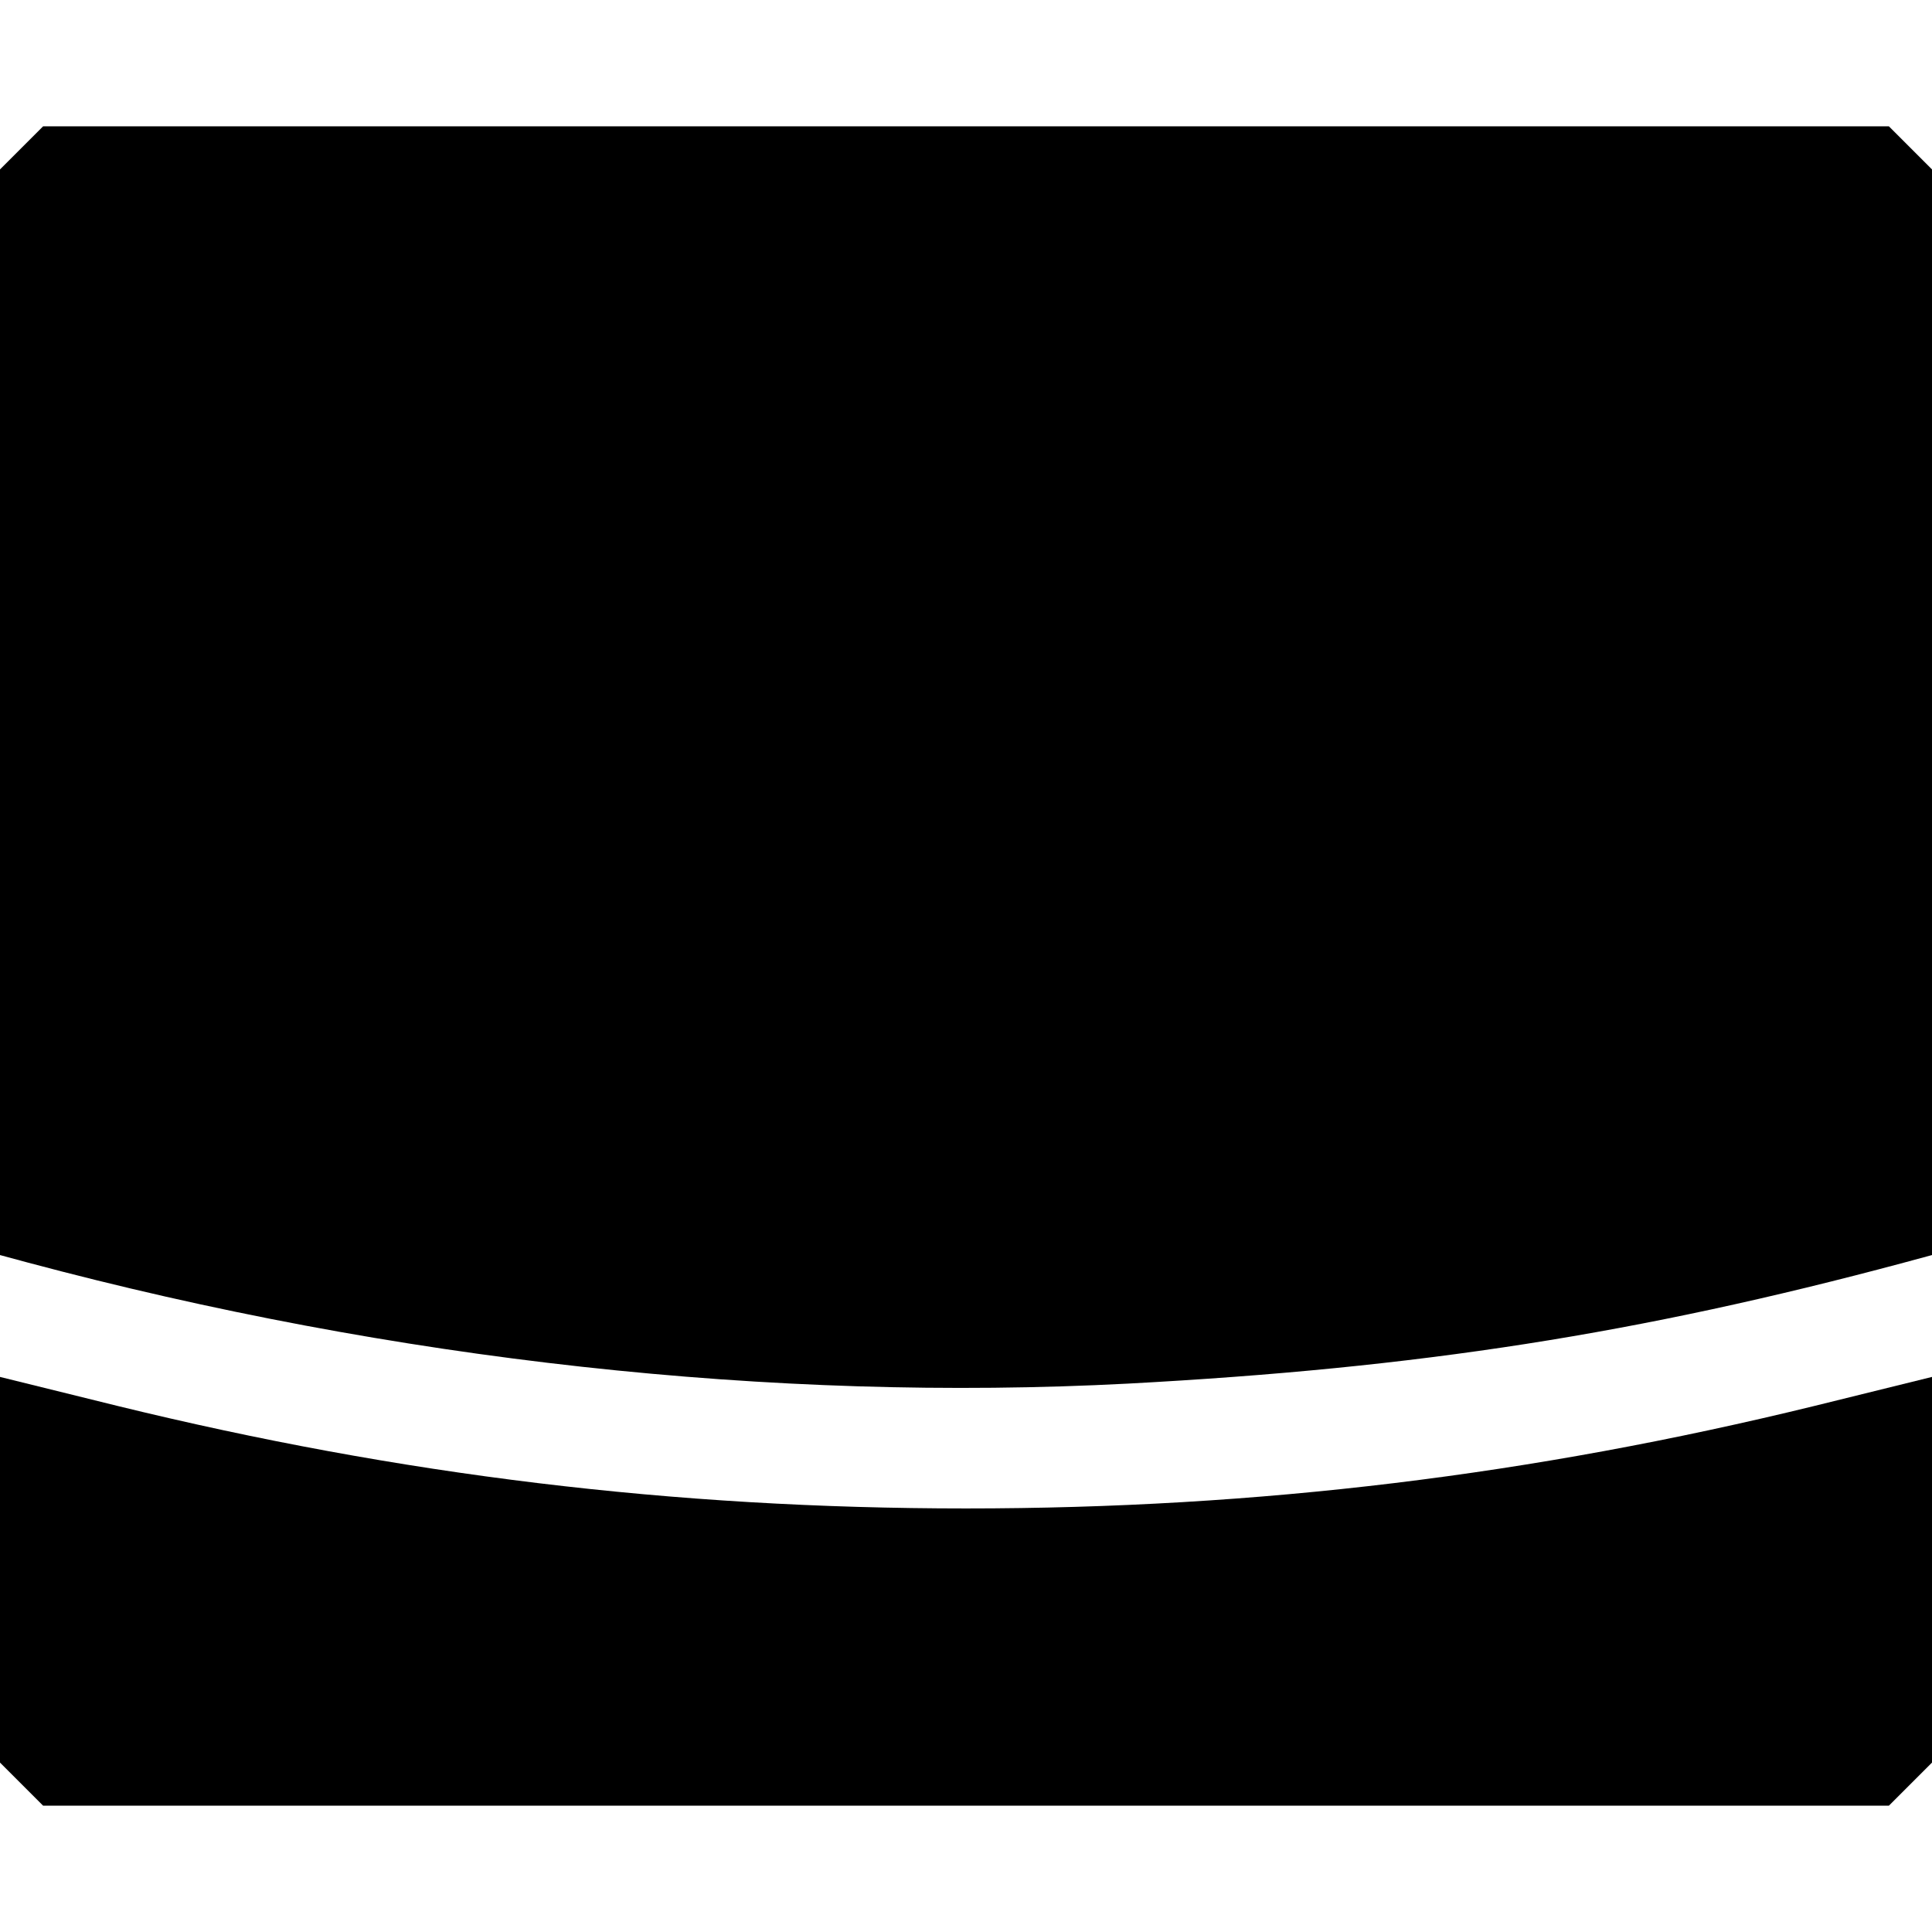
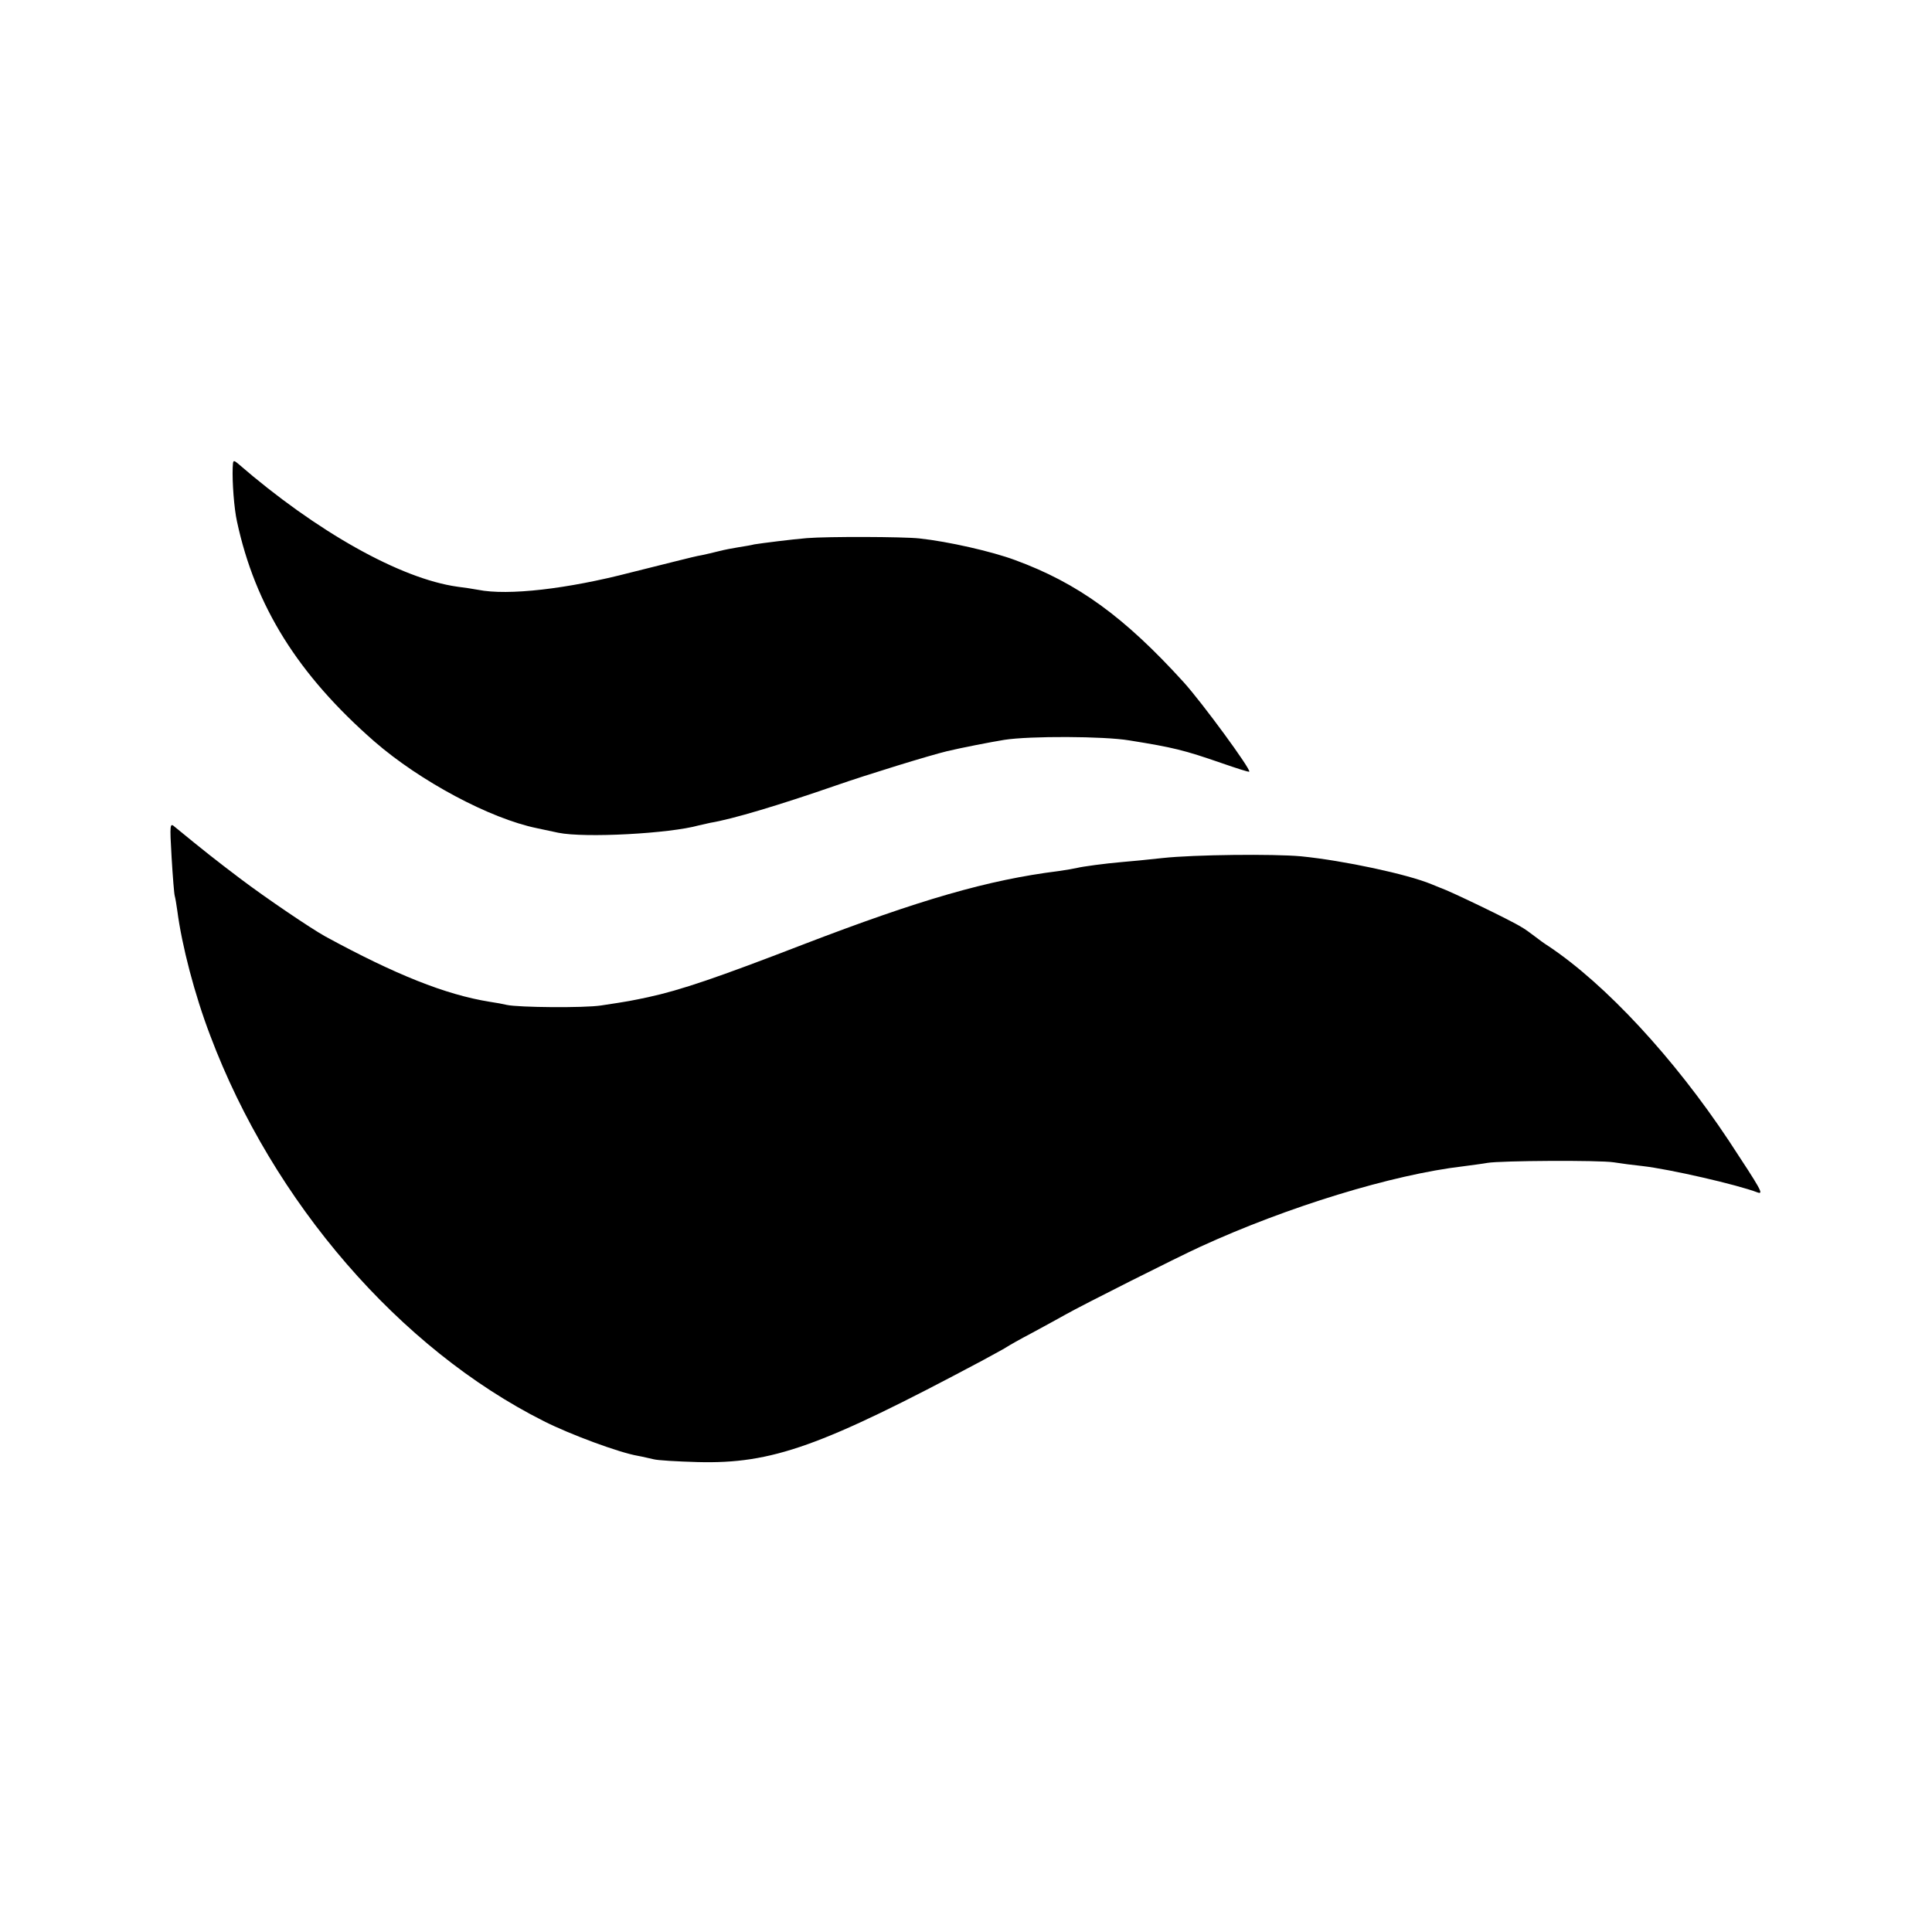
- <svg xmlns="http://www.w3.org/2000/svg" version="1.0" width="260pt" height="260pt" viewBox="0 0 260 260" preserveAspectRatio="xMidYMid meet">
-   <g transform="translate(0,260) scale(0.1,-0.1)" fill="#000000" stroke="none">
-     <path d="M29 2401 l-29 -29 0 -731 0 -730 37 -10 c494 -132 1003 -188 1481 -163 392 21 687 67 1045 163 l37 10 0 730 0 731 -29 29 -29 29 -1242 0 -1242 0 -29 -29z" />
-     <path d="M0 488 l0 -260 29 -29 29 -29 1242 0 1242 0 29 29 29 29 0 260 0 259 -158 -39 c-380 -93 -748 -138 -1142 -138 -394 0 -762 45 -1142 138 l-158 39 0 -259z" />
+ <svg xmlns="http://www.w3.org/2000/svg" version="1.0" width="680pt" height="680pt" viewBox="0 0 680 680" preserveAspectRatio="xMidYMid meet">
+   <g transform="translate(0,680) scale(0.1,-0.1)" fill="#000000" stroke="none">
+     <path d="M819 5154 c-2 -51 5 -144 15 -189 64 -298 214 -539 484 -775 160 -139 406 -271 572 -305 14 -3 48 -10 75 -16 93 -19 392 -3 495 26 8 2 26 6 40 9 78 13 239 61 444 132 109 38 327 105 389 120 50 12 153 32 202 40 90 14 351 13 440 -2 156 -25 192 -34 325 -80 52 -18 95 -32 97 -30 7 7 -165 242 -231 315 -210 231 -373 349 -594 430 -81 30 -234 65 -337 76 -57 6 -320 7 -395 1 -50 -4 -161 -18 -185 -22 -11 -3 -36 -7 -55 -10 -19 -3 -51 -9 -70 -14 -19 -5 -46 -11 -60 -14 -14 -2 -54 -12 -90 -21 -36 -9 -72 -18 -80 -20 -8 -2 -44 -11 -80 -20 -223 -58 -432 -82 -537 -61 -16 3 -48 8 -73 11 -200 28 -495 193 -772 433 -17 14 -18 13 -19 -14z" />
+     <path d="M604 3782 c4 -68 9 -129 11 -135 2 -7 6 -30 9 -52 16 -123 61 -296 116 -440 221 -587 667 -1102 1174 -1357 93 -47 266 -111 331 -122 17 -3 41 -9 55 -12 14 -4 84 -8 155 -10 263 -7 435 55 1000 356 44 24 85 46 90 50 6 4 46 27 90 50 44 24 96 52 115 63 62 35 392 201 475 239 305 140 676 254 925 283 30 4 69 9 85 12 46 8 394 10 445 2 25 -4 70 -10 100 -13 97 -11 336 -66 406 -93 23 -8 12 10 -101 182 -193 291 -434 551 -635 685 -13 8 -35 24 -49 35 -14 11 -35 26 -46 32 -36 23 -252 127 -285 138 -3 1 -17 7 -32 13 -84 35 -308 83 -458 98 -97 9 -378 6 -488 -6 -53 -6 -117 -12 -142 -14 -59 -5 -141 -16 -160 -21 -8 -2 -37 -7 -65 -11 -247 -31 -486 -100 -900 -259 -298 -115 -429 -160 -545 -185 -57 -12 -65 -14 -165 -29 -59 -9 -290 -7 -331 2 -12 3 -39 8 -60 11 -156 25 -333 96 -579 230 -49 27 -209 135 -300 204 -86 65 -129 99 -229 181 -18 16 -19 13 -12 -107z" />
  </g>
</svg>
